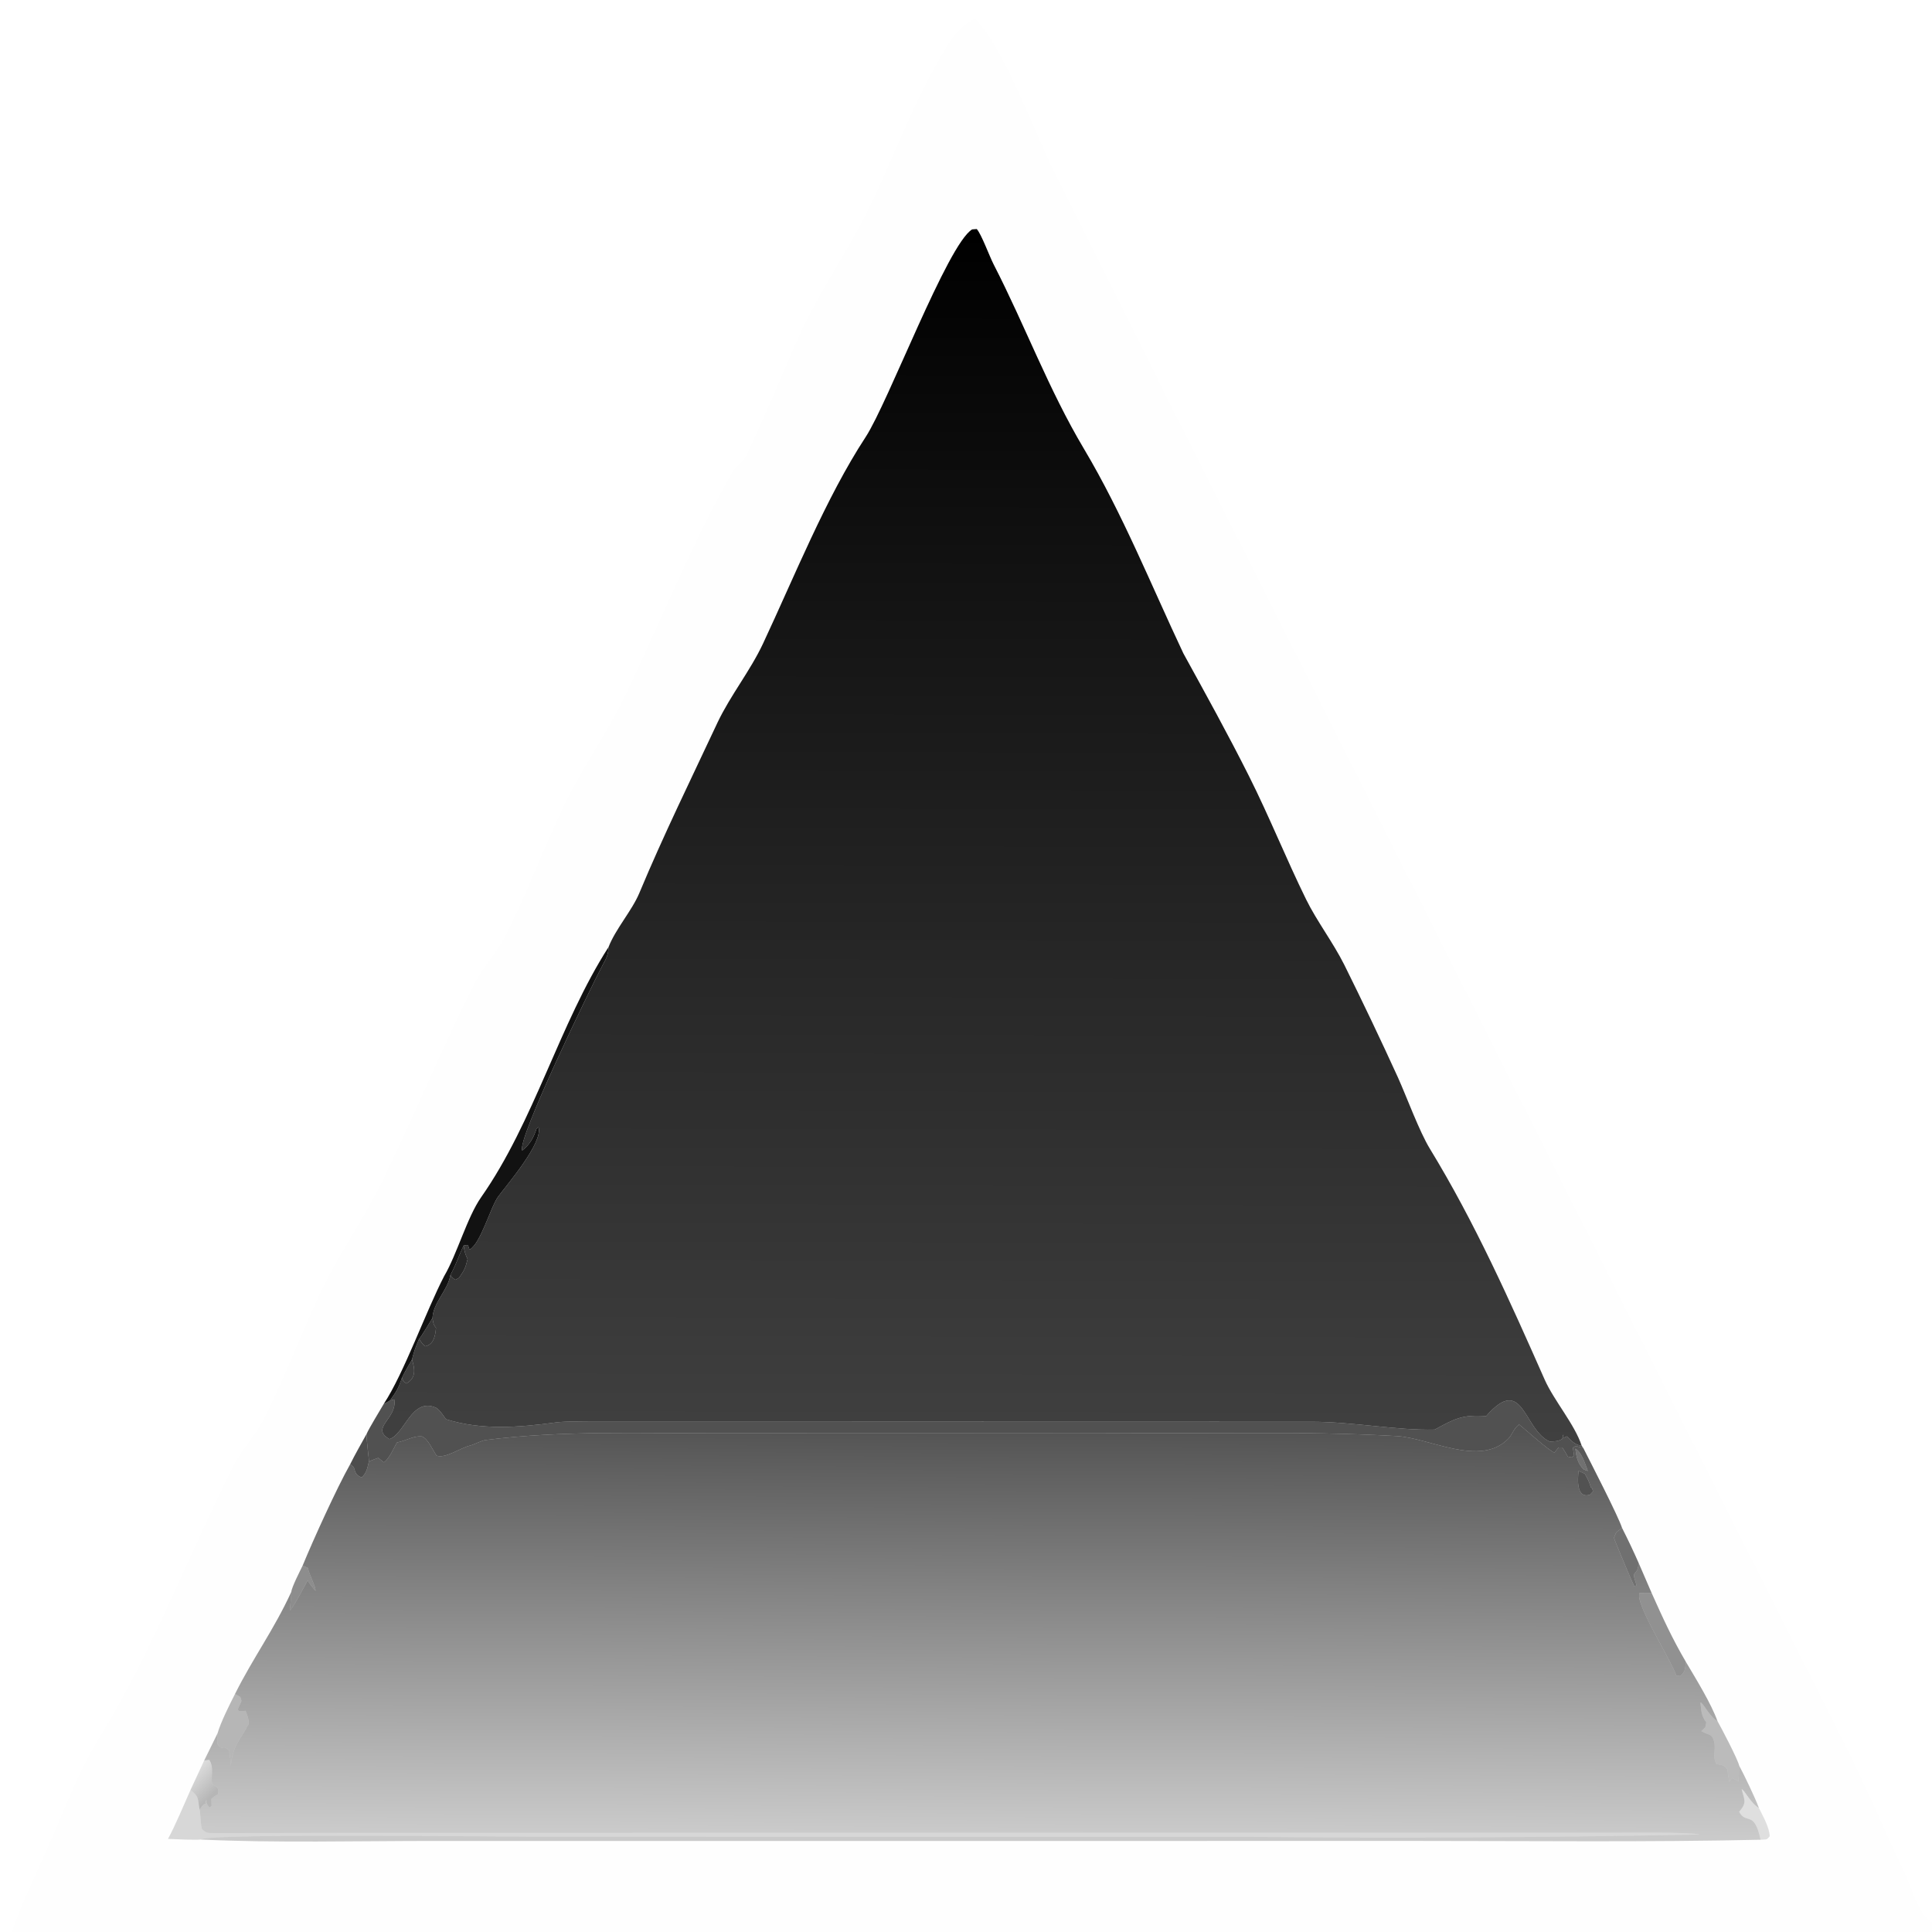
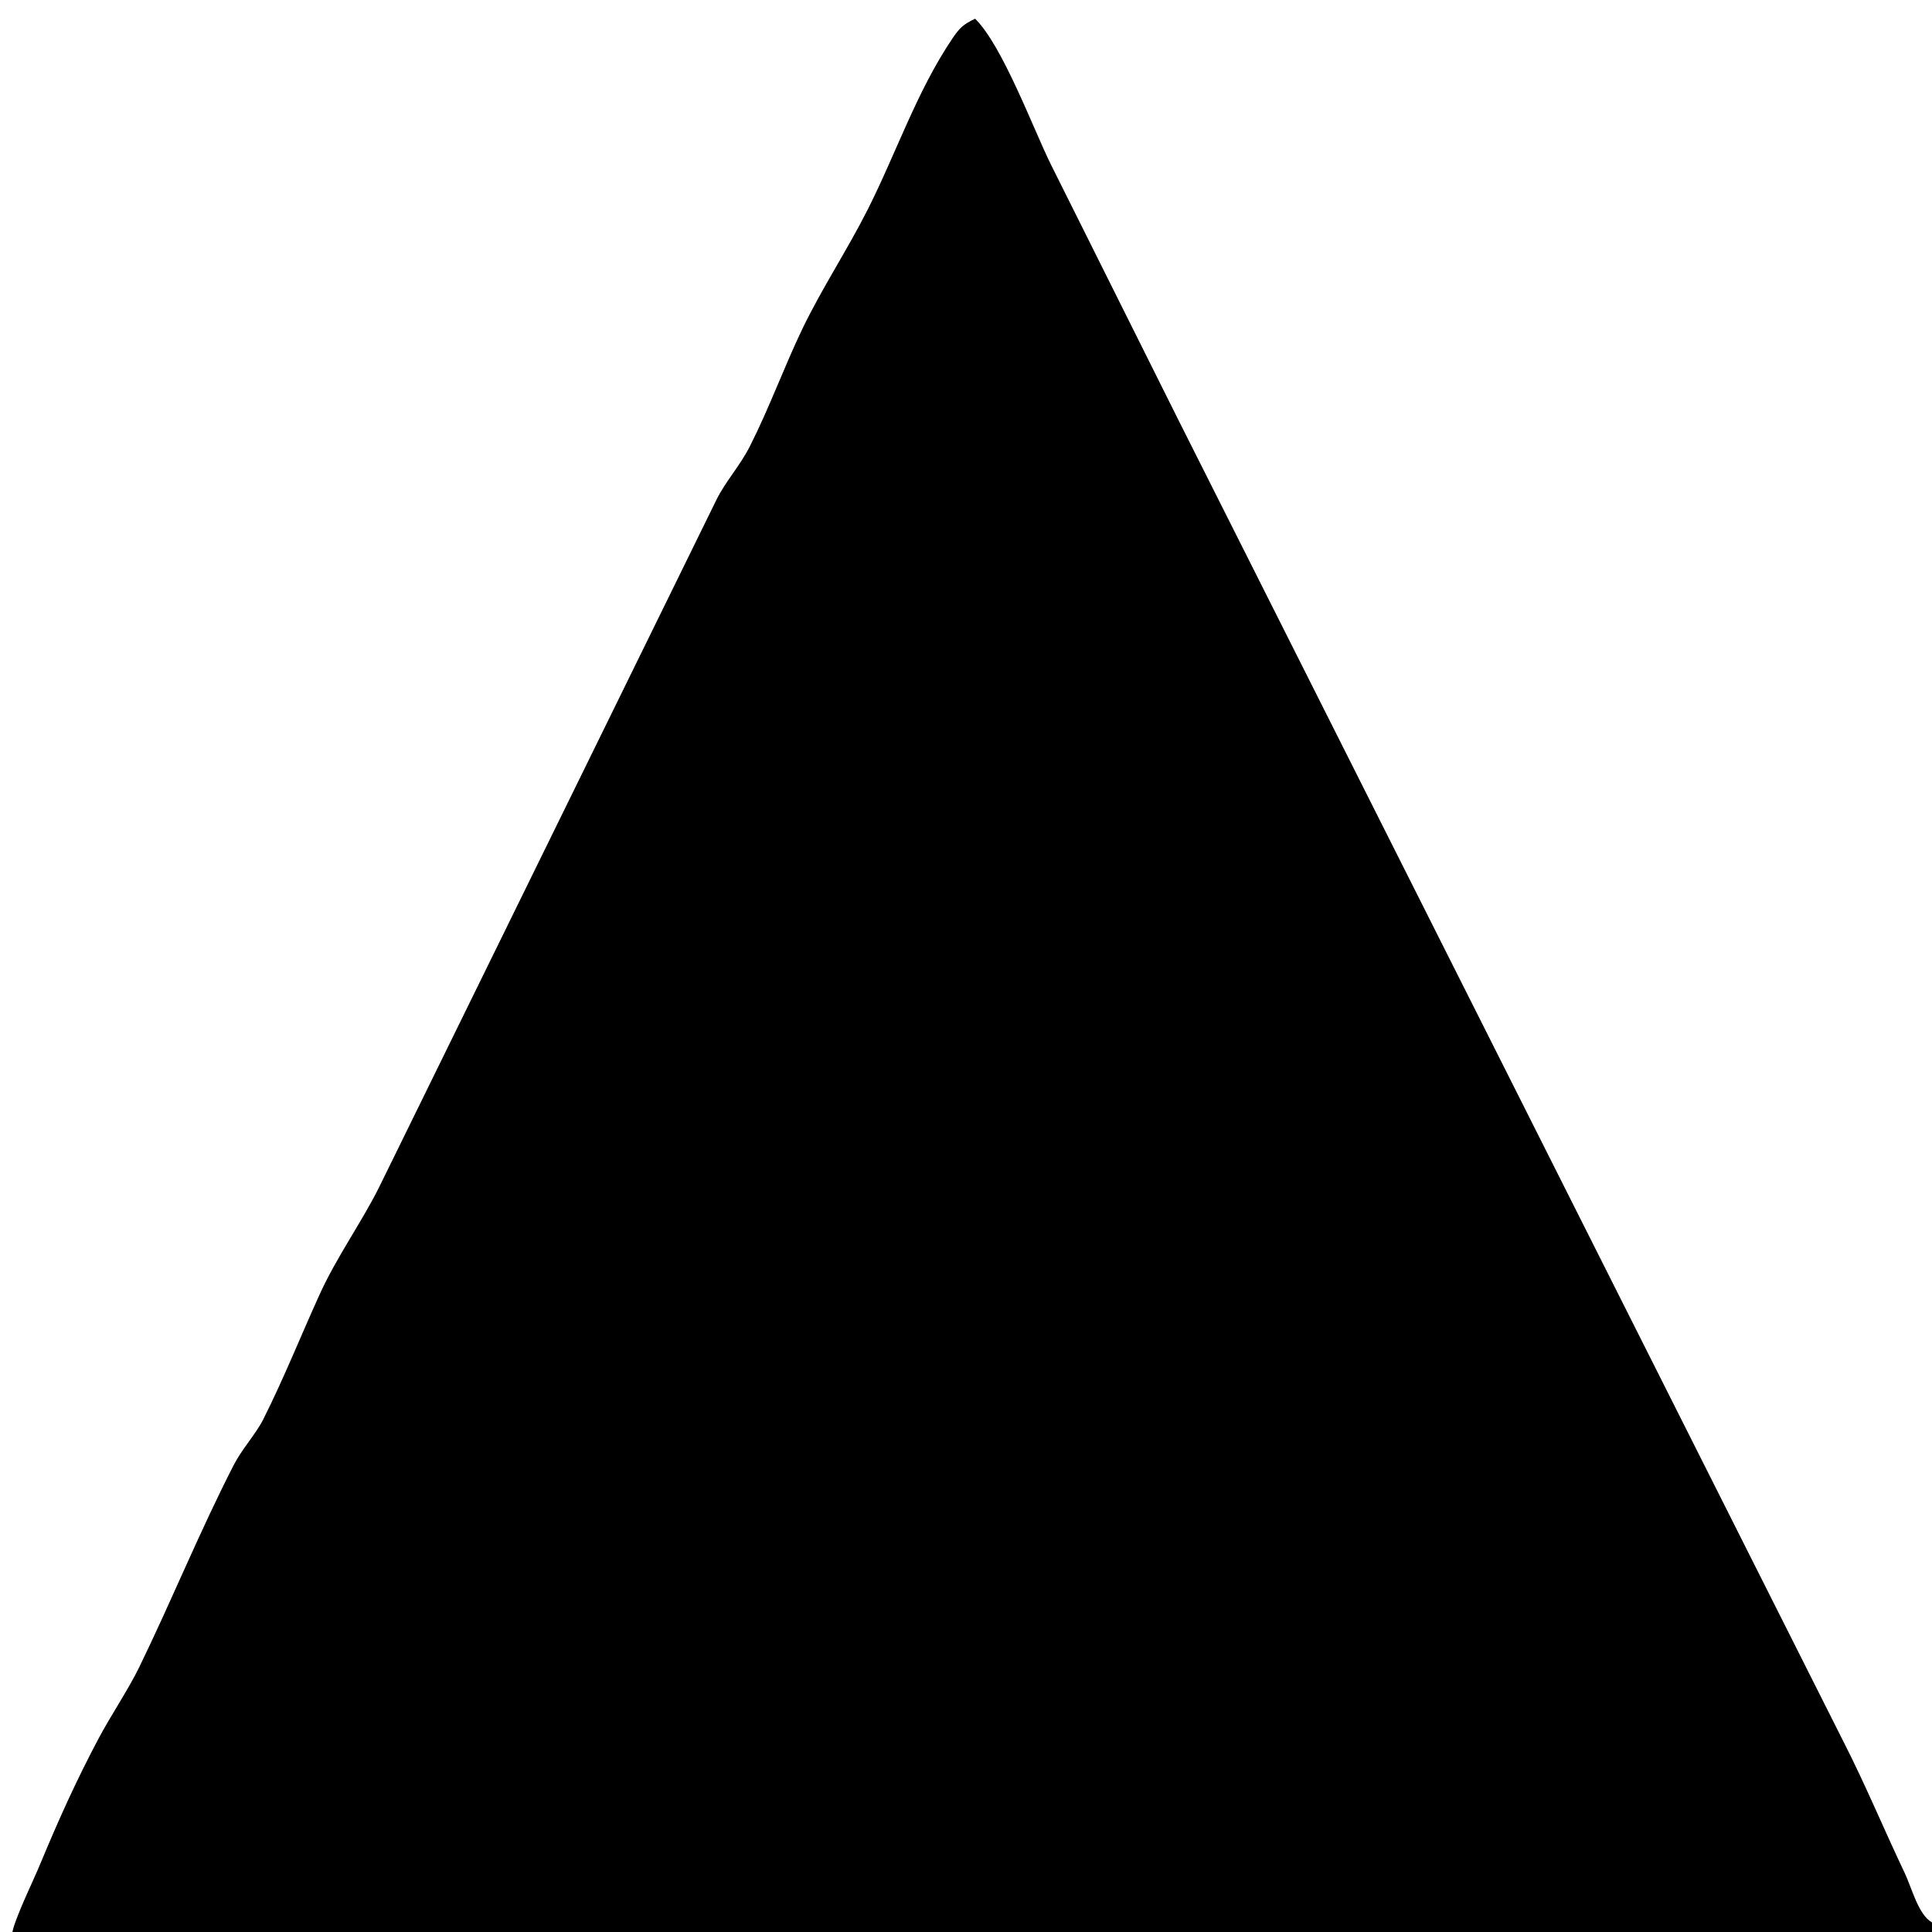
- <svg xmlns="http://www.w3.org/2000/svg" width="256" height="256" preserveAspectRatio="none" style="display:block" viewBox="0 0 1024 1024">
-   <defs>
-     <linearGradient id="c" x1="103.052" x2="113.471" y1="940.273" y2="950.227" gradientUnits="userSpaceOnUse">
-       <stop class="stop0" offset="0" stop-opacity=".145" />
-       <stop class="stop1" offset="1" stop-opacity=".286" />
-     </linearGradient>
-     <linearGradient id="b" x1="517.457" x2="518.616" y1="971.074" y2="753.475" gradientUnits="userSpaceOnUse">
-       <stop class="stop0" offset="0" stop-opacity=".208" />
-       <stop class="stop1" offset="1" stop-opacity=".682" />
-     </linearGradient>
-     <linearGradient id="a" x1="514.993" x2="516.157" y1="763.445" y2="124" gradientUnits="userSpaceOnUse">
-       <stop class="stop0" offset="0" stop-opacity=".749" />
-       <stop class="stop1" offset="1" />
-     </linearGradient>
-   </defs>
-   <path fill="#fefefe" d="M516.784 9.963c14.959 14.582 31.986 60.943 41.304 79.81l65.703 131.585 352.783 700.79c11.91 23.281 21.745 47.08 32.956 70.643 3.85 8.079 7.15 22.019 14.47 26.129v5.08H6.57q.44-2.025 1.117-3.99c3.686-10.57 9.73-22.682 14.136-33.218 9.77-20.354 17.934-44.879 29.837-64.106 28.876-46.645 47.575-97.171 72.202-145.993 4.252-8.428 11.283-15.6 15.51-23.782 11.016-21.319 19.437-43.958 29.527-65.702 8.994-19.923 23.253-39.969 32.549-58.772 17.574-35.548 32.448-72.755 50.695-108.22 4.024-7.82 11.412-15.797 15.259-23.307 11.036-21.544 19.592-44.269 29.758-66.196 9.346-20.635 23.394-40.006 33.232-60.163 19.494-39.946 35.594-81.529 57.744-120.222 1.661-2.901 5.402-4.789 7.119-8.324 10.21-21.024 18.846-42.747 28.362-64.078 9.39-20.841 23.138-41.041 33.574-60.945 13.744-26.211 23.797-55.917 38.565-81.793 5.702-9.991 10.437-20.2 21.028-25.226M160.411 829.79c-1.299 2.653-5.814 11.479-6.02 13.959-9.342 20.291-20.06 34.561-29.844 54.109-2.729 5.345-7.608 15.073-9.251 20.87l-7.062 14.36-7.239 15.581c-3.341 7.48-8.184 19.139-11.958 25.988 3.178.114 14.619.699 17.271.328 38.506 1.882 84.479.746 123.671.75l217.133.009 304.082-.016c60.102-.007 122.014.709 181.949-.627 3.717-.342 2.904.317 4.839-1.816-.169-4.793-3.538-10.561-5.724-15.043-2.171-5.827-7.647-17.091-10.472-22.452-.741-3.414-9.564-20.182-11.46-23.529-3.502-9.609-11.373-22.32-16.721-31.347-7.3-12.43-12.306-23.423-18.157-36.491l-6.884-15.929a388 388 0 0 0-8.832-18.651c-2.075-6.403-16.877-35.091-20.57-42.387l-.792-1.082c-3.612-11.235-14.687-23.985-19.639-35.099-18.507-41.842-36.977-83.265-60.847-122.389-5.63-9.227-12.2-27.232-16.907-37.728a2041 2041 0 0 0-28.502-59.842c-6.028-11.984-14.6-23.199-20.193-34.584-10.628-21.633-19.481-43.862-30.37-65.54-11.096-22.09-22.814-43.265-34.717-64.914-16.94-35.917-32.326-74.23-52.646-108.341-18.815-31.584-31.125-65.171-47.908-97.819-2.201-4.28-6.48-16.019-8.935-18.719l-2.453.187c-13.06 7.892-44.462 91.759-56.479 110.105-21.037 32.119-37.892 74.302-54.355 109.415-6.762 14.423-17.151 27.264-24.032 41.675-14.075 30.066-28.75 59.92-41.536 90.567-3.894 9.304-12.625 19.065-16.319 28.625-26.074 40.65-39.325 92.353-67.507 132.565-7.424 10.592-12.769 30.189-19.603 41.813-9.716 18.712-21.222 51.351-32.032 67.773-1.797 3.075-7.94 13.141-9.09 15.895-2.91 5.257-6.029 10.682-8.69 16.049-6.965 12.287-19.697 40.296-25.199 53.722" />
-   <path fill="url(#a)" d="M322.532 501.974c3.694-9.56 12.425-19.321 16.319-28.625 12.786-30.647 27.461-60.501 41.536-90.567 6.881-14.411 17.27-27.252 24.032-41.675 16.463-35.113 33.318-77.296 54.355-109.415 12.017-18.346 43.419-102.213 56.479-110.105l2.453-.187c2.455 2.7 6.734 14.439 8.935 18.719 16.783 32.648 29.093 66.235 47.908 97.819 20.32 34.111 35.706 72.424 52.646 108.341 11.903 21.649 23.621 42.824 34.717 64.914 10.889 21.678 19.742 43.907 30.37 65.54 5.593 11.385 14.165 22.6 20.193 34.584a2041 2041 0 0 1 28.502 59.842c4.707 10.496 11.277 28.501 16.907 37.728 23.87 39.124 42.34 80.547 60.847 122.389 4.952 11.114 16.027 23.864 19.639 35.099-3.832-.725-5.088-2.382-7.913-5.094l-2.348 1.098.6-1.899-.277.16-.424 2.05c-2.38 1.356-3.861 1.211-6.593 1.392-14.013-6.179-13.941-36.112-33.716-13.524-12.581-.84-16.58 1.306-27.244 7.152-20.07.525-43.267-4.12-64.829-4.13-68.325-.032-136.65-.004-204.973-.046l-176.43.031c-5.802.03-13.792-.424-19.754.382-19.404 2.623-39.139 4.203-58.1-1.728-.139-.043-3.311-5.24-5.356-6.129-12.872-5.59-16.431 14.027-24.604 16.673-10.474-6.034 4.295-10.775 2.566-21.041l-2.28.579c3.571-5.019 4.38-6.247 6.357-12.051.978 2.357.315 1.622 2.353 3.019 5.326-3.042 4.448-7.741 2.966-12.715 1.141-4.557 1.915-6.565 3.754-10.916 1.243 1.884 1.562 2.65 3.356 3.945 4.493-1.117 5.252-5.683 5.608-9.803-1.473-1.819-1.511-2.939-1.853-5.224.392-8.228 8.046-14.571 9.505-22.744 1.002 1.478 1.202 1.504 2.598 2.532l1.942-1.058c2.939-4.216 3.324-4.969 4.551-9.928-1.32-2.798-1.698-4.172-2.096-7.195l2.275-.312.824 2.478c5.95-3.065 11.148-22.637 15.236-28.138 4.954-6.665 23.845-28.602 21.379-36.774l-1.071.803c-1.604 4.899-3.508 8.329-7.587 11.586-2.892-5.649 36.241-86.337 42.633-98.319 1.833-3.435 2.961-5.098 3.107-9.513" />
-   <path fill="url(#b)" d="M195.53 774.706c1.066-.661 3.657-1.524 4.935-2.001l3.046 2.38c2.766-1.99 5.104-7.268 6.844-10.504 5.301-1.129 9.16-3.754 13.339-3.217 3.207 1.414 5.378 6.637 7.645 10.142 4.624 1.75 12.567-4.043 17.789-5.321 2.456-.6 5.912-2.642 8.447-2.962 40.686-5.134 81.793-3.479 122.743-3.548l190.684.04 92.668-.185c25.727-.113 50.774.168 76.525 1.609 17.693.989 44.302 16.635 59.247 1.413 2.096-2.135 2.699-5.196 5.68-7.534 3.093 2.327 15.87 13.943 18.719 14.868l2.289-2.716 1.92.006c1.152 1.732 1.921 3.064 2.93 4.883l2.002.407 1.329-.915-.628-4.17 1.474-.98 4.005 1.056c3.693 7.296 18.495 35.984 20.57 42.387-3.363 2.642-2.815 1.507-4.287 5.201.188 1.376 10.605 25.697 10.827 25.904l1.148-.797c-3.254-9.43.305-3.475 1.144-11.657l6.884 15.929-6.418-.1c-2.868 4.97 16.65 35.462 19.518 43.86l2.09.138c2.685-2.56 2.31-3.012 2.967-7.407 5.348 9.027 13.219 21.738 16.721 31.347-4.075-2.058-7.818-10.155-9.07-9.853.511 4.556.426 6.845 3.104 10.491-.619 3.334.01 2.088-2.66 4.631 4.535 2.525 5.594 1.135 6.789 5.456 1.19 4.308-1.113 8.45 1.368 11.993 3.997.968 3.469.193 5.689 2.859l.983 6.654 1.465-2.141 3.456 1.763q.255-4.159.336-8.324c2.825 5.361 8.301 16.625 10.472 22.452-4.267-2.386-7.706-9.644-9.14-9.966 1.433 6.026 2.927 7.007-1.344 12.026 3.819 7.038 7.964-1.161 11.369 14.799-59.935 1.336-121.847.62-181.949.627l-304.082.016-217.133-.009c-39.192-.004-85.165 1.132-123.671-.75.2-.071.401-.137.599-.211 8.349-3.105 155.127-1.299 178.185-1.295l376.214.069c79.877.777 159.76.364 239.624-1.239-5.839-1.363-38.726-.918-47.092-.912l-102.714.011-429.466.04-141.413.023c-22.263.006-44.708.136-66.979.105-3.413-.005-4.208-.16-6.226-2.099-.956-3.657-.709-8.773-1.26-10.429 1.267-1.615 1.722-2.855 3.345-3.165l-.383-.753.686-1.199c-.025 2.454-.015 1.693 1.562 4.118l1.156-.909-.117-3.641c1.336-1.308 1.447-1.385 3.127-2.268l.402-.207.186-2.563c-2.665-4.286-3.564-.418-3.483-6.039.053-3.623.64-6.699-1.327-9.658l-2.7.324 7.062-14.36-.054 5.662c3.235 4.202 2.035-.392 6.21 3.339.272 2.634.994 5.739.777 8.266 1.566-11.622 3.964-11.82 9.54-22.179.189-2.816-.641-4.446-1.616-7.048l-3.517.279-.629-1.054 2.009-4.472c-.742-2.749-.233-1.782-3.469-3.663 9.784-19.548 20.502-33.818 29.844-54.109-.063 2.894-.514 6.798-.773 9.768 1.596-1 7.918-13.134 9.451-15.838 1.414 2.348 2.396 3.437 4.141 5.465.204-2.166-3.272-8.41-4.029-12.092l-2.77-1.262c5.502-13.426 18.234-41.435 25.199-53.722l1.889 1.549c.904 3.115 1.216 4.366 4.249 5.457 2.683-2.715 2.864-4.655 3.782-8.369m647.21 17.516 1.581-1.73c-.521-1.741-.061-1.501-1.091-2.13-1.147-3.35-1.491-4.243-3.304-7.303l-3.238-1.402c-.556 4.366-1.257 14.868 6.052 12.565m-1.154-12.588c-1.504-3.871-3.123-9.752-6.602-11.8.493 4.396 1.136 7.638 4.356 11.006z" />
-   <path fill-opacity=".678" d="m836.688 779.657 3.238 1.402c1.813 3.06 2.157 3.953 3.304 7.303 1.03.629.57.389 1.091 2.13l-1.581 1.73c-7.309 2.303-6.608-8.199-6.052-12.565" />
-   <path fill-opacity=".557" d="M834.984 767.834c3.479 2.048 5.098 7.929 6.602 11.8l-2.246-.794c-3.22-3.368-3.863-6.61-4.356-11.006" />
-   <path fill-opacity=".682" d="m206.695 742.301 2.28-.579c1.729 10.266-13.04 15.007-2.566 21.041 8.173-2.646 11.732-22.263 24.604-16.673 2.045.889 5.217 6.086 5.356 6.129 18.961 5.931 38.696 4.351 58.1 1.728 5.962-.806 13.952-.352 19.754-.382l176.43-.031c68.323.042 136.648.014 204.973.046 21.562.01 44.759 4.655 64.829 4.13 10.664-5.846 14.663-7.992 27.244-7.152 19.775-22.588 19.703 7.345 33.716 13.524 2.732-.181 4.213-.036 6.593-1.392l.424-2.05.277-.16-.6 1.899 2.348-1.098c2.825 2.712 4.081 4.369 7.913 5.094l.792 1.082-4.005-1.056-1.474.98.628 4.17-1.329.915-2.002-.407c-1.009-1.819-1.778-3.151-2.93-4.883l-1.92-.006-2.289 2.716c-2.849-.925-15.626-12.541-18.719-14.868-2.981 2.338-3.584 5.399-5.68 7.534-14.945 15.222-41.554-.424-59.247-1.413-25.751-1.441-50.798-1.722-76.525-1.609l-92.668.185-190.684-.04c-40.95.069-82.057-1.586-122.743 3.548-2.535.32-5.991 2.362-8.447 2.962-5.222 1.278-13.165 7.071-17.789 5.321-2.267-3.505-4.438-8.728-7.645-10.142-4.179-.537-8.038 2.088-13.339 3.217-1.74 3.236-4.078 8.514-6.844 10.504l-3.046-2.38c-1.278.477-3.869 1.34-4.935 2.001.067-1.708-1.225-10.025-1.23-14.686 1.15-2.754 7.293-12.82 9.09-15.895z" />
-   <path fill-opacity=".157" d="M89.037 974.658c3.774-6.849 8.617-18.508 11.958-25.988 4.74 4.006 3.614 4.008 4.785 10.379.551 1.656.304 6.772 1.26 10.429 2.018 1.939 2.813 2.094 6.226 2.099 22.271.031 44.716-.099 66.979-.105l141.413-.023 429.466-.04 102.714-.011c8.366-.006 41.253-.451 47.092.912a8043 8043 0 0 1-239.624 1.239l-376.214-.069c-23.058-.004-169.836-1.81-178.185 1.295-.198.074-.399.14-.599.211-2.652.371-14.093-.214-17.271-.328" />
-   <path fill-opacity=".929" d="M322.532 501.974c-.146 4.415-1.274 6.078-3.107 9.513-6.392 11.982-45.525 92.67-42.633 98.319 4.079-3.257 5.983-6.687 7.587-11.586l1.071-.803c2.466 8.172-16.425 30.109-21.379 36.774-4.088 5.501-9.286 25.073-15.236 28.138l-.824-2.478-2.275.312c-2.833 5.957-3.402 8.75-6.995 15.649-1.459 8.173-9.113 14.516-9.505 22.744-1.201 1.911-6.078 10.245-7.111 11.082-1.839 4.351-2.613 6.359-3.754 10.916-1.752 3.083-3.824 6.535-5.319 9.696-1.977 5.804-2.786 7.032-6.357 12.051l-3.305 1.824c10.81-16.422 22.316-49.061 32.032-67.773 6.834-11.624 12.179-31.221 19.603-41.813 28.182-40.212 41.433-91.915 67.507-132.565" />
-   <path fill-opacity=".431" d="M893.605 880.915c-.657 4.395-.282 4.847-2.967 7.407l-2.09-.138c-2.868-8.398-22.386-38.89-19.518-43.86l6.418.1c5.851 13.068 10.857 24.061 18.157 36.491" />
-   <path fill-opacity=".286" d="M124.547 897.859c3.236 1.881 2.727.914 3.469 3.663l-2.009 4.472.629 1.054 3.517-.279c.975 2.602 1.805 4.232 1.616 7.048-5.576 10.359-7.974 10.557-9.54 22.179.217-2.527-.505-5.632-.777-8.266-4.175-3.731-2.975.863-6.21-3.339l.054-5.662c1.643-5.797 6.522-15.525 9.251-20.87" />
-   <path fill-opacity=".267" d="M921.786 935.791a199 199 0 0 1-.336 8.324l-3.456-1.763-1.465 2.141-.983-6.654c-2.22-2.666-1.692-1.891-5.689-2.859-2.481-3.543-.178-7.685-1.368-11.993-1.195-4.321-2.254-2.931-6.789-5.456 2.67-2.543 2.041-1.297 2.66-4.631-2.678-3.646-2.593-5.935-3.104-10.491 1.252-.302 4.995 7.795 9.07 9.853 1.896 3.347 10.719 20.115 11.46 23.529" />
-   <path fill="url(#c)" d="m108.234 933.089 2.7-.324c1.967 2.959 1.38 6.035 1.327 9.658-.081 5.621.818 1.753 3.483 6.039l-.186 2.563-.402.207c-1.68.883-1.791.96-3.127 2.268l.117 3.641-1.156.909c-1.577-2.425-1.587-1.664-1.562-4.118l-.686 1.199.383.753c-1.623.31-2.078 1.55-3.345 3.165-1.171-6.371-.045-6.373-4.785-10.379z" />
-   <path fill-opacity=".561" d="M859.732 809.844a388 388 0 0 1 8.832 18.651c-.839 8.182-4.398 2.227-1.144 11.657l-1.148.797c-.222-.207-10.639-24.528-10.827-25.904 1.472-3.694.924-2.559 4.287-5.201" />
-   <path fill-opacity=".125" d="M933.143 975.102c-3.405-15.96-7.55-7.761-11.369-14.799 4.271-5.019 2.777-6 1.344-12.026 1.434.322 4.873 7.58 9.14 9.966 2.186 4.482 5.555 10.25 5.724 15.043-1.935 2.133-1.122 1.474-4.839 1.816" />
-   <path fill-opacity=".698" d="M194.3 760.02c.005 4.661 1.297 12.978 1.23 14.686-.918 3.714-1.099 5.654-3.782 8.369-3.033-1.091-3.345-2.342-4.249-5.457l-1.889-1.549c2.661-5.367 5.78-10.792 8.69-16.049" />
-   <path fill-opacity=".447" d="m160.411 829.791 2.77 1.262c.757 3.682 4.233 9.926 4.029 12.092-1.745-2.028-2.727-3.117-4.141-5.465-1.533 2.704-7.855 14.838-9.451 15.838.259-2.97.71-6.874.773-9.768.206-2.48 4.721-11.306 6.02-13.959" />
-   <path fill-opacity=".784" d="M229.236 698.556c.342 2.285.38 3.405 1.853 5.224-.356 4.12-1.115 8.686-5.608 9.803-1.794-1.295-2.113-2.061-3.356-3.945 1.033-.837 5.91-9.171 7.111-11.082" />
-   <path fill-opacity=".851" d="M245.736 660.163c.398 3.023.776 4.397 2.096 7.195-1.227 4.959-1.612 5.712-4.551 9.928l-1.942 1.058c-1.396-1.028-1.596-1.054-2.598-2.532 3.593-6.899 4.162-9.692 6.995-15.649" />
-   <path fill-opacity=".757" d="M218.371 720.554c1.482 4.974 2.36 9.673-2.966 12.715-2.038-1.397-1.375-.662-2.353-3.019 1.495-3.161 3.567-6.613 5.319-9.696" />
+ <svg xmlns="http://www.w3.org/2000/svg" version="1.1" style="display: block;" viewBox="0 0 1024 1024" width="256" height="256" preserveAspectRatio="none">
+   <path transform="translate(0,0)" fill="#000000" d="M 6.57 1024 C 6.863 1022.65 7.236 1021.32 7.686 1020.01 C 11.364 1009.45 17.367 997.491 21.732 986.978 C 31.196 964.182 40.726 943.121 52.296 921.359 C 58.654 909.4 68.18 895.16 73.675 883.883 C 90.99 848.347 105.777 811.777 123.895 776.461 C 128.234 768.004 135.659 759.964 139.46 752.418 C 150.403 730.7 159.461 707.92 169.574 685.72 C 178.375 666.399 191.804 647.538 200.805 629.514 L 379.759 264.827 C 384.608 255.039 392.141 247.004 397.422 236.586 C 407.8 216.113 415.527 194.617 425.377 174.073 C 435.881 152.383 448.999 132.629 459.86 111.141 C 474.958 81.269 485.847 48.553 504.649 20.618 C 508.574 14.786 510.465 12.961 516.838 9.922 C 531.368 24.186 547.762 68.553 557.027 87.252 L 624.875 223.19 L 976.926 922.8 C 988.703 945.833 998.434 969.409 1009.53 992.722 C 1013.38 1000.81 1016.7 1014.8 1024 1018.94 L 1024 1024 L 6.57 1024 z" />
</svg>
